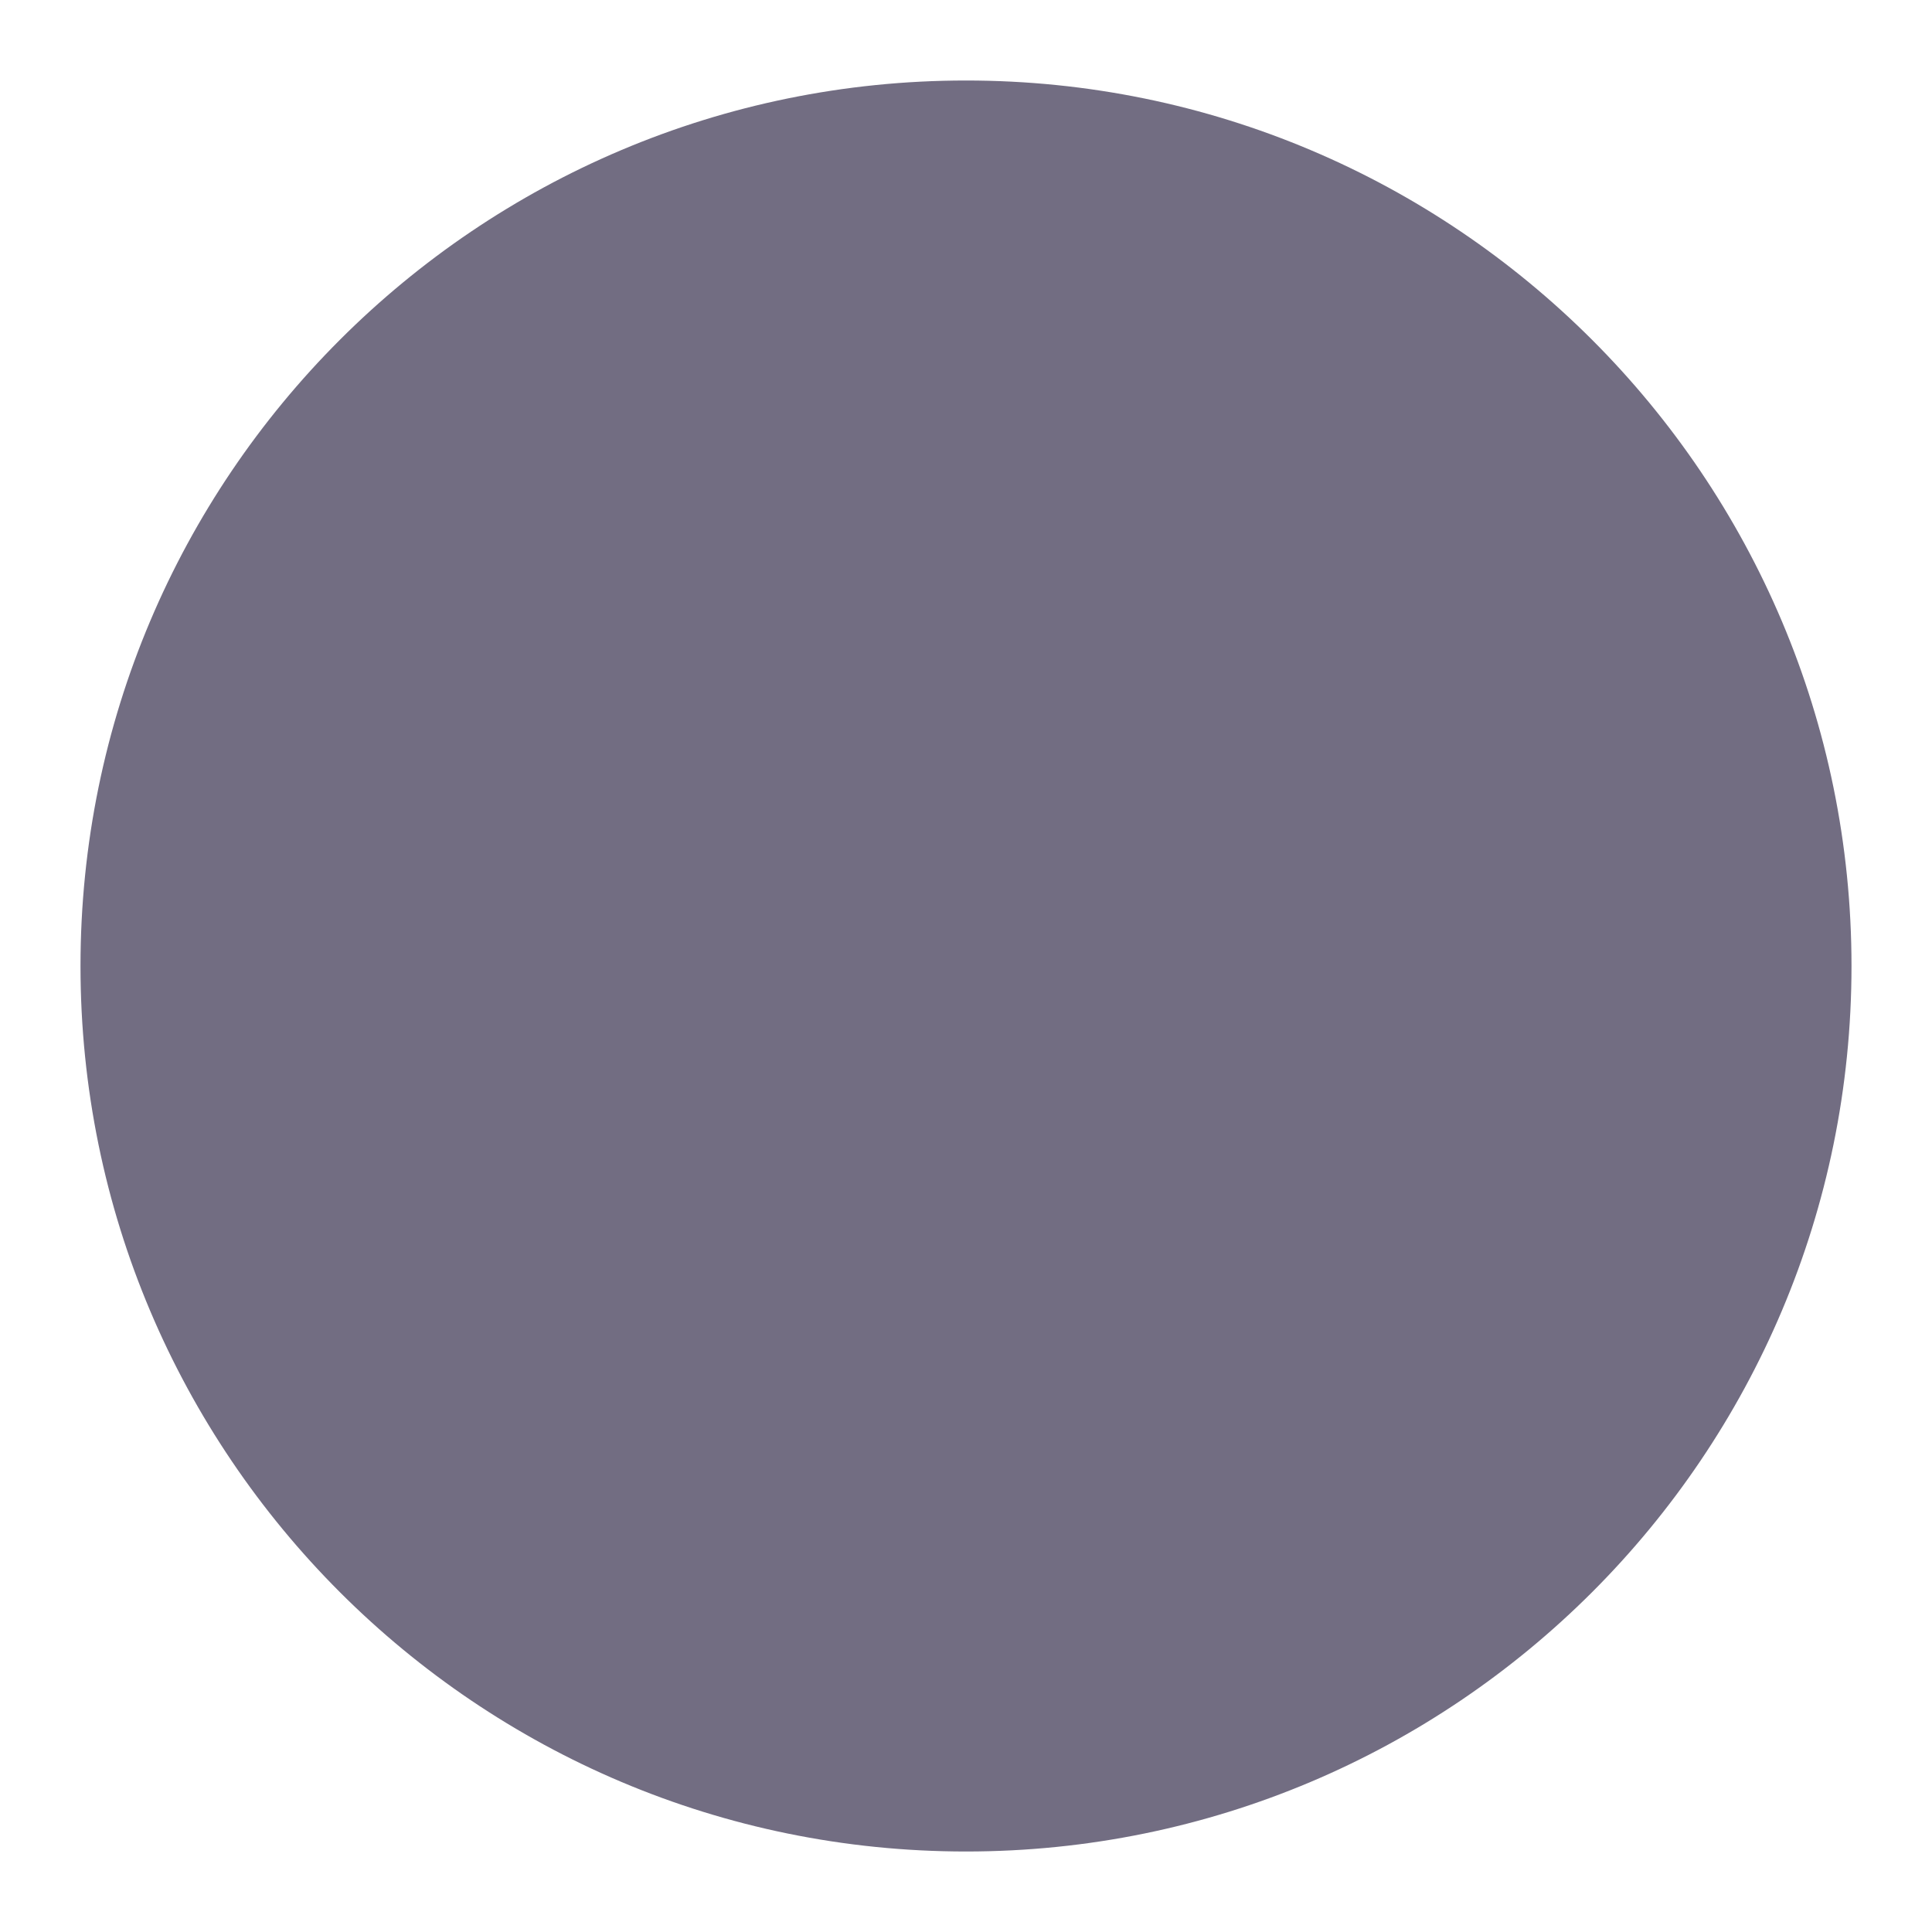
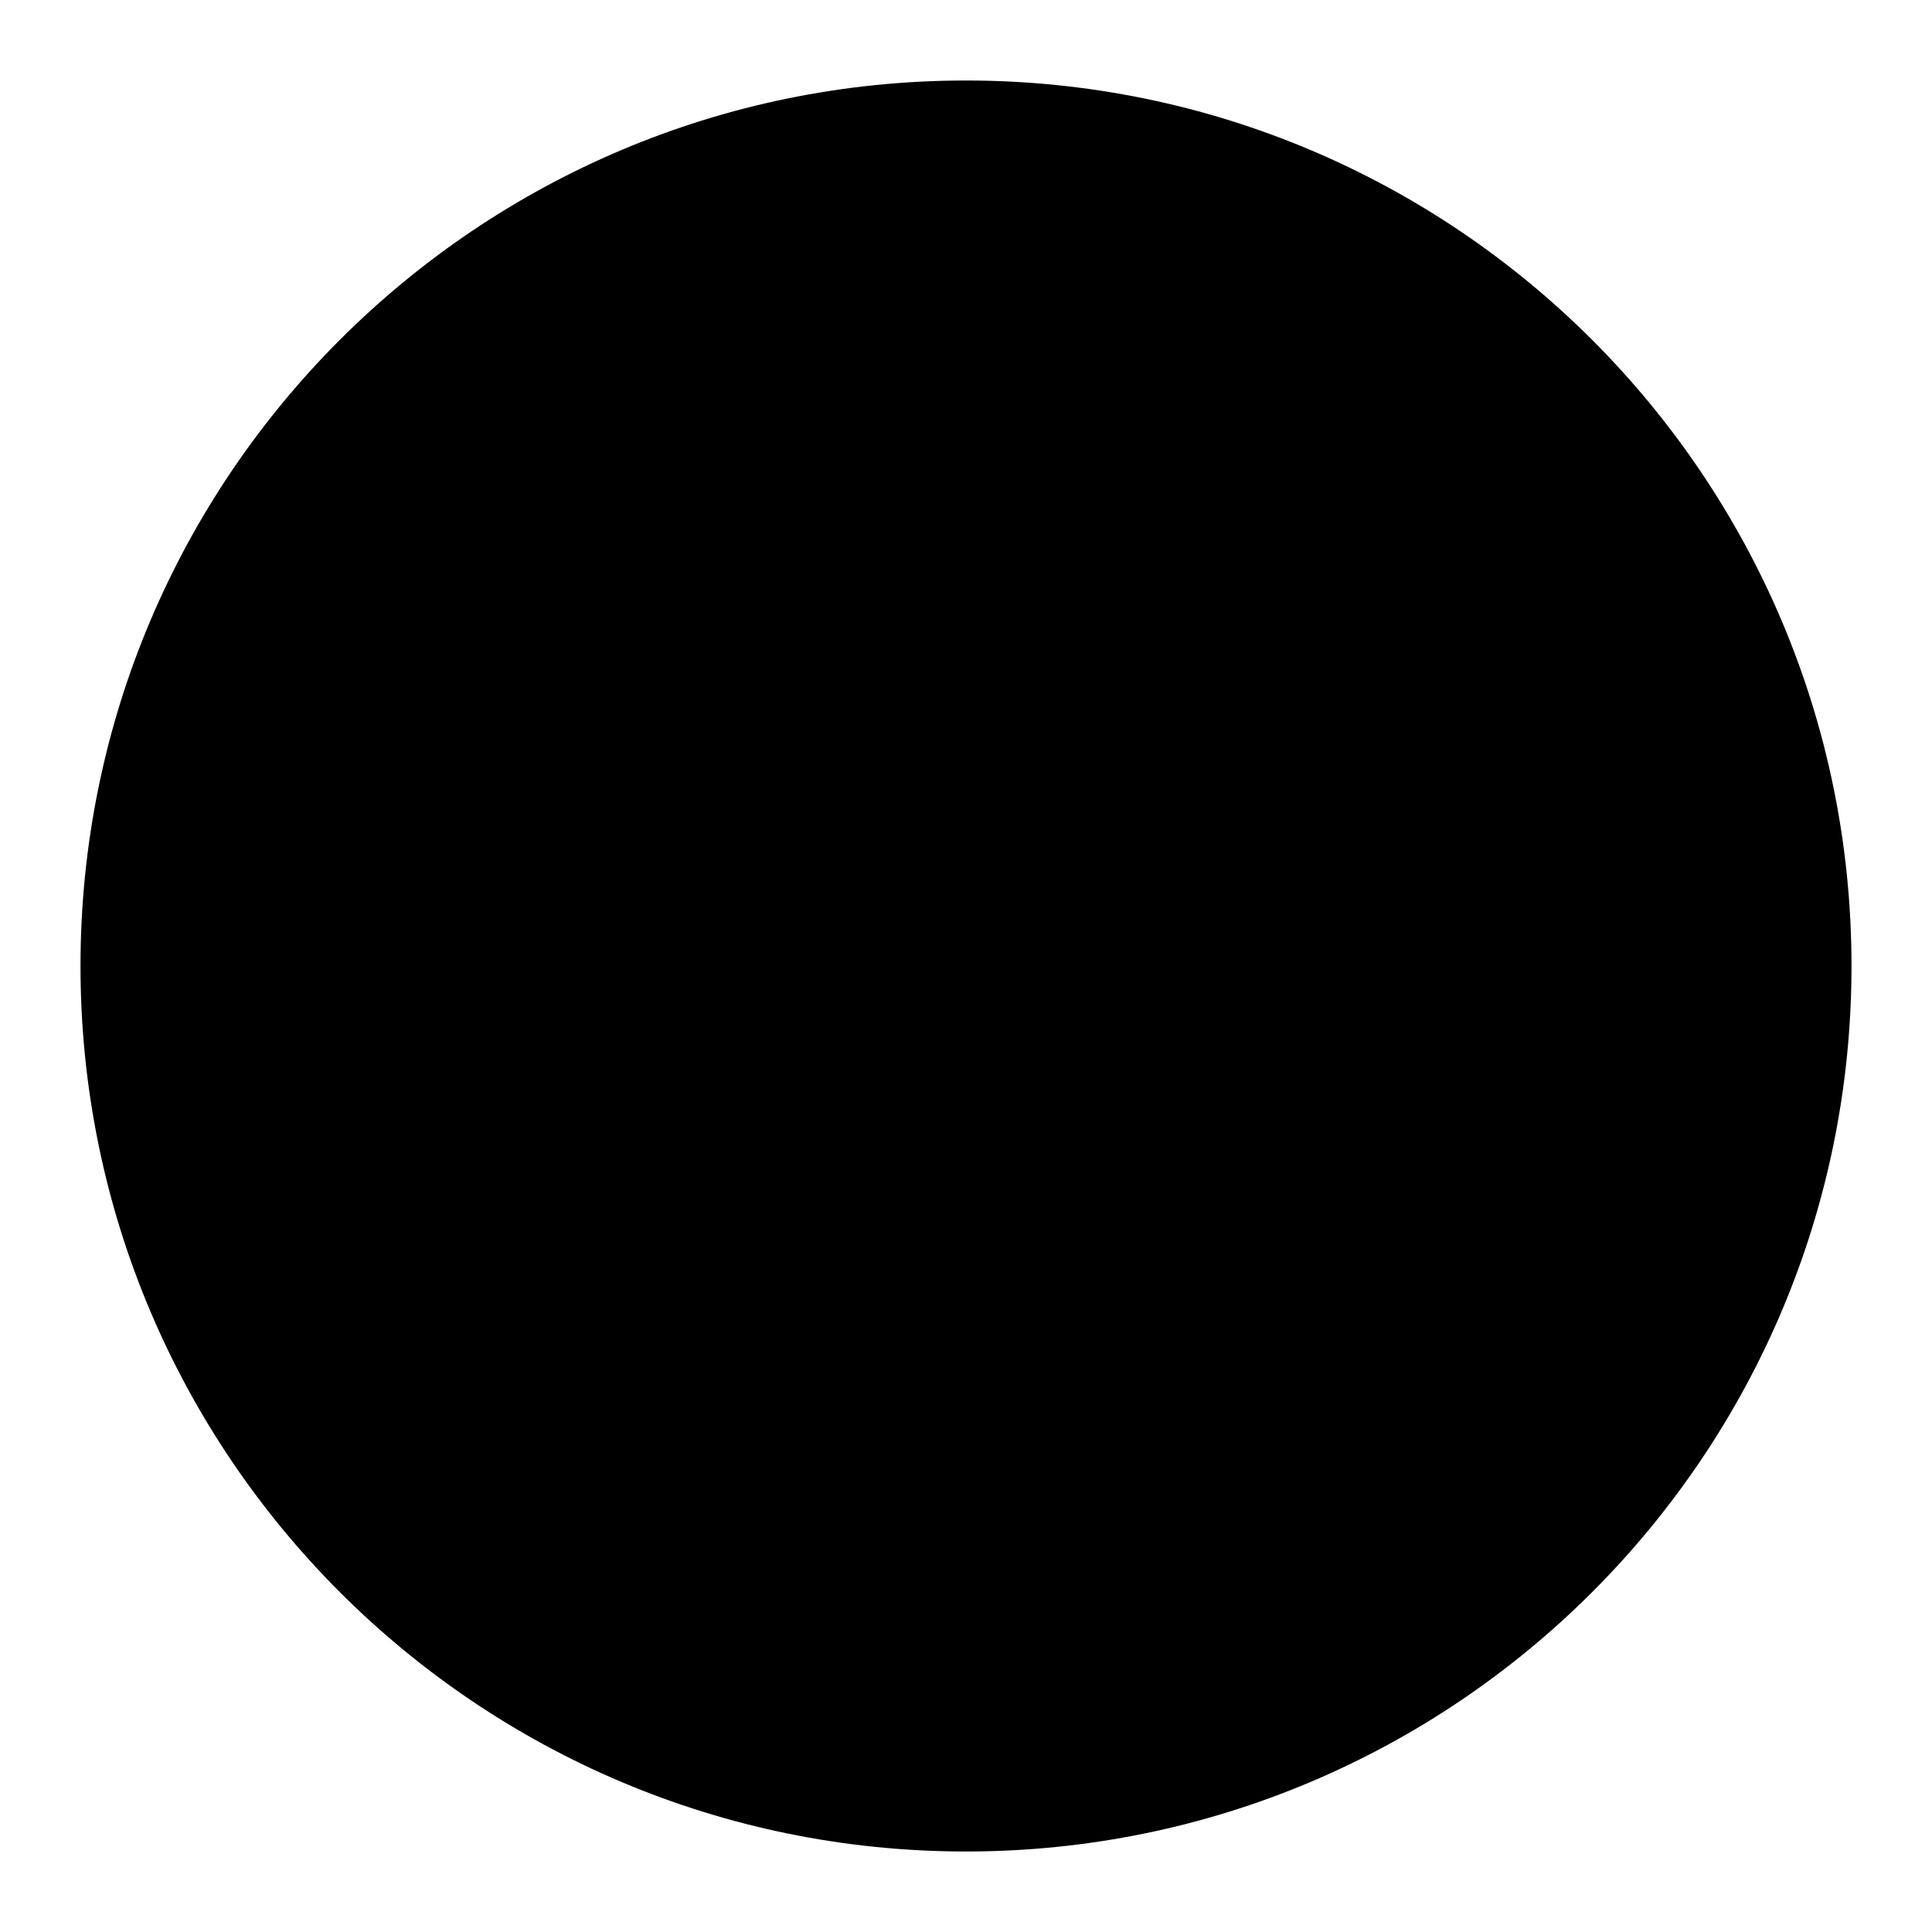
<svg xmlns="http://www.w3.org/2000/svg" width="24px" height="24px" viewBox="0 0 24 24" version="1.1">
  <defs />
  <g id="Icons" stroke="none" stroke-width="1" fill="none" fill-rule="evenodd">
-     <g id="icons/color" fill="#726D82">
+     <g id="icons/color" fill="#000000">
      <g id="color" transform="translate(1, 1)">
        <circle id="Oval" cx="11" cy="11" r="11" />
      </g>
    </g>
  </g>
</svg>
